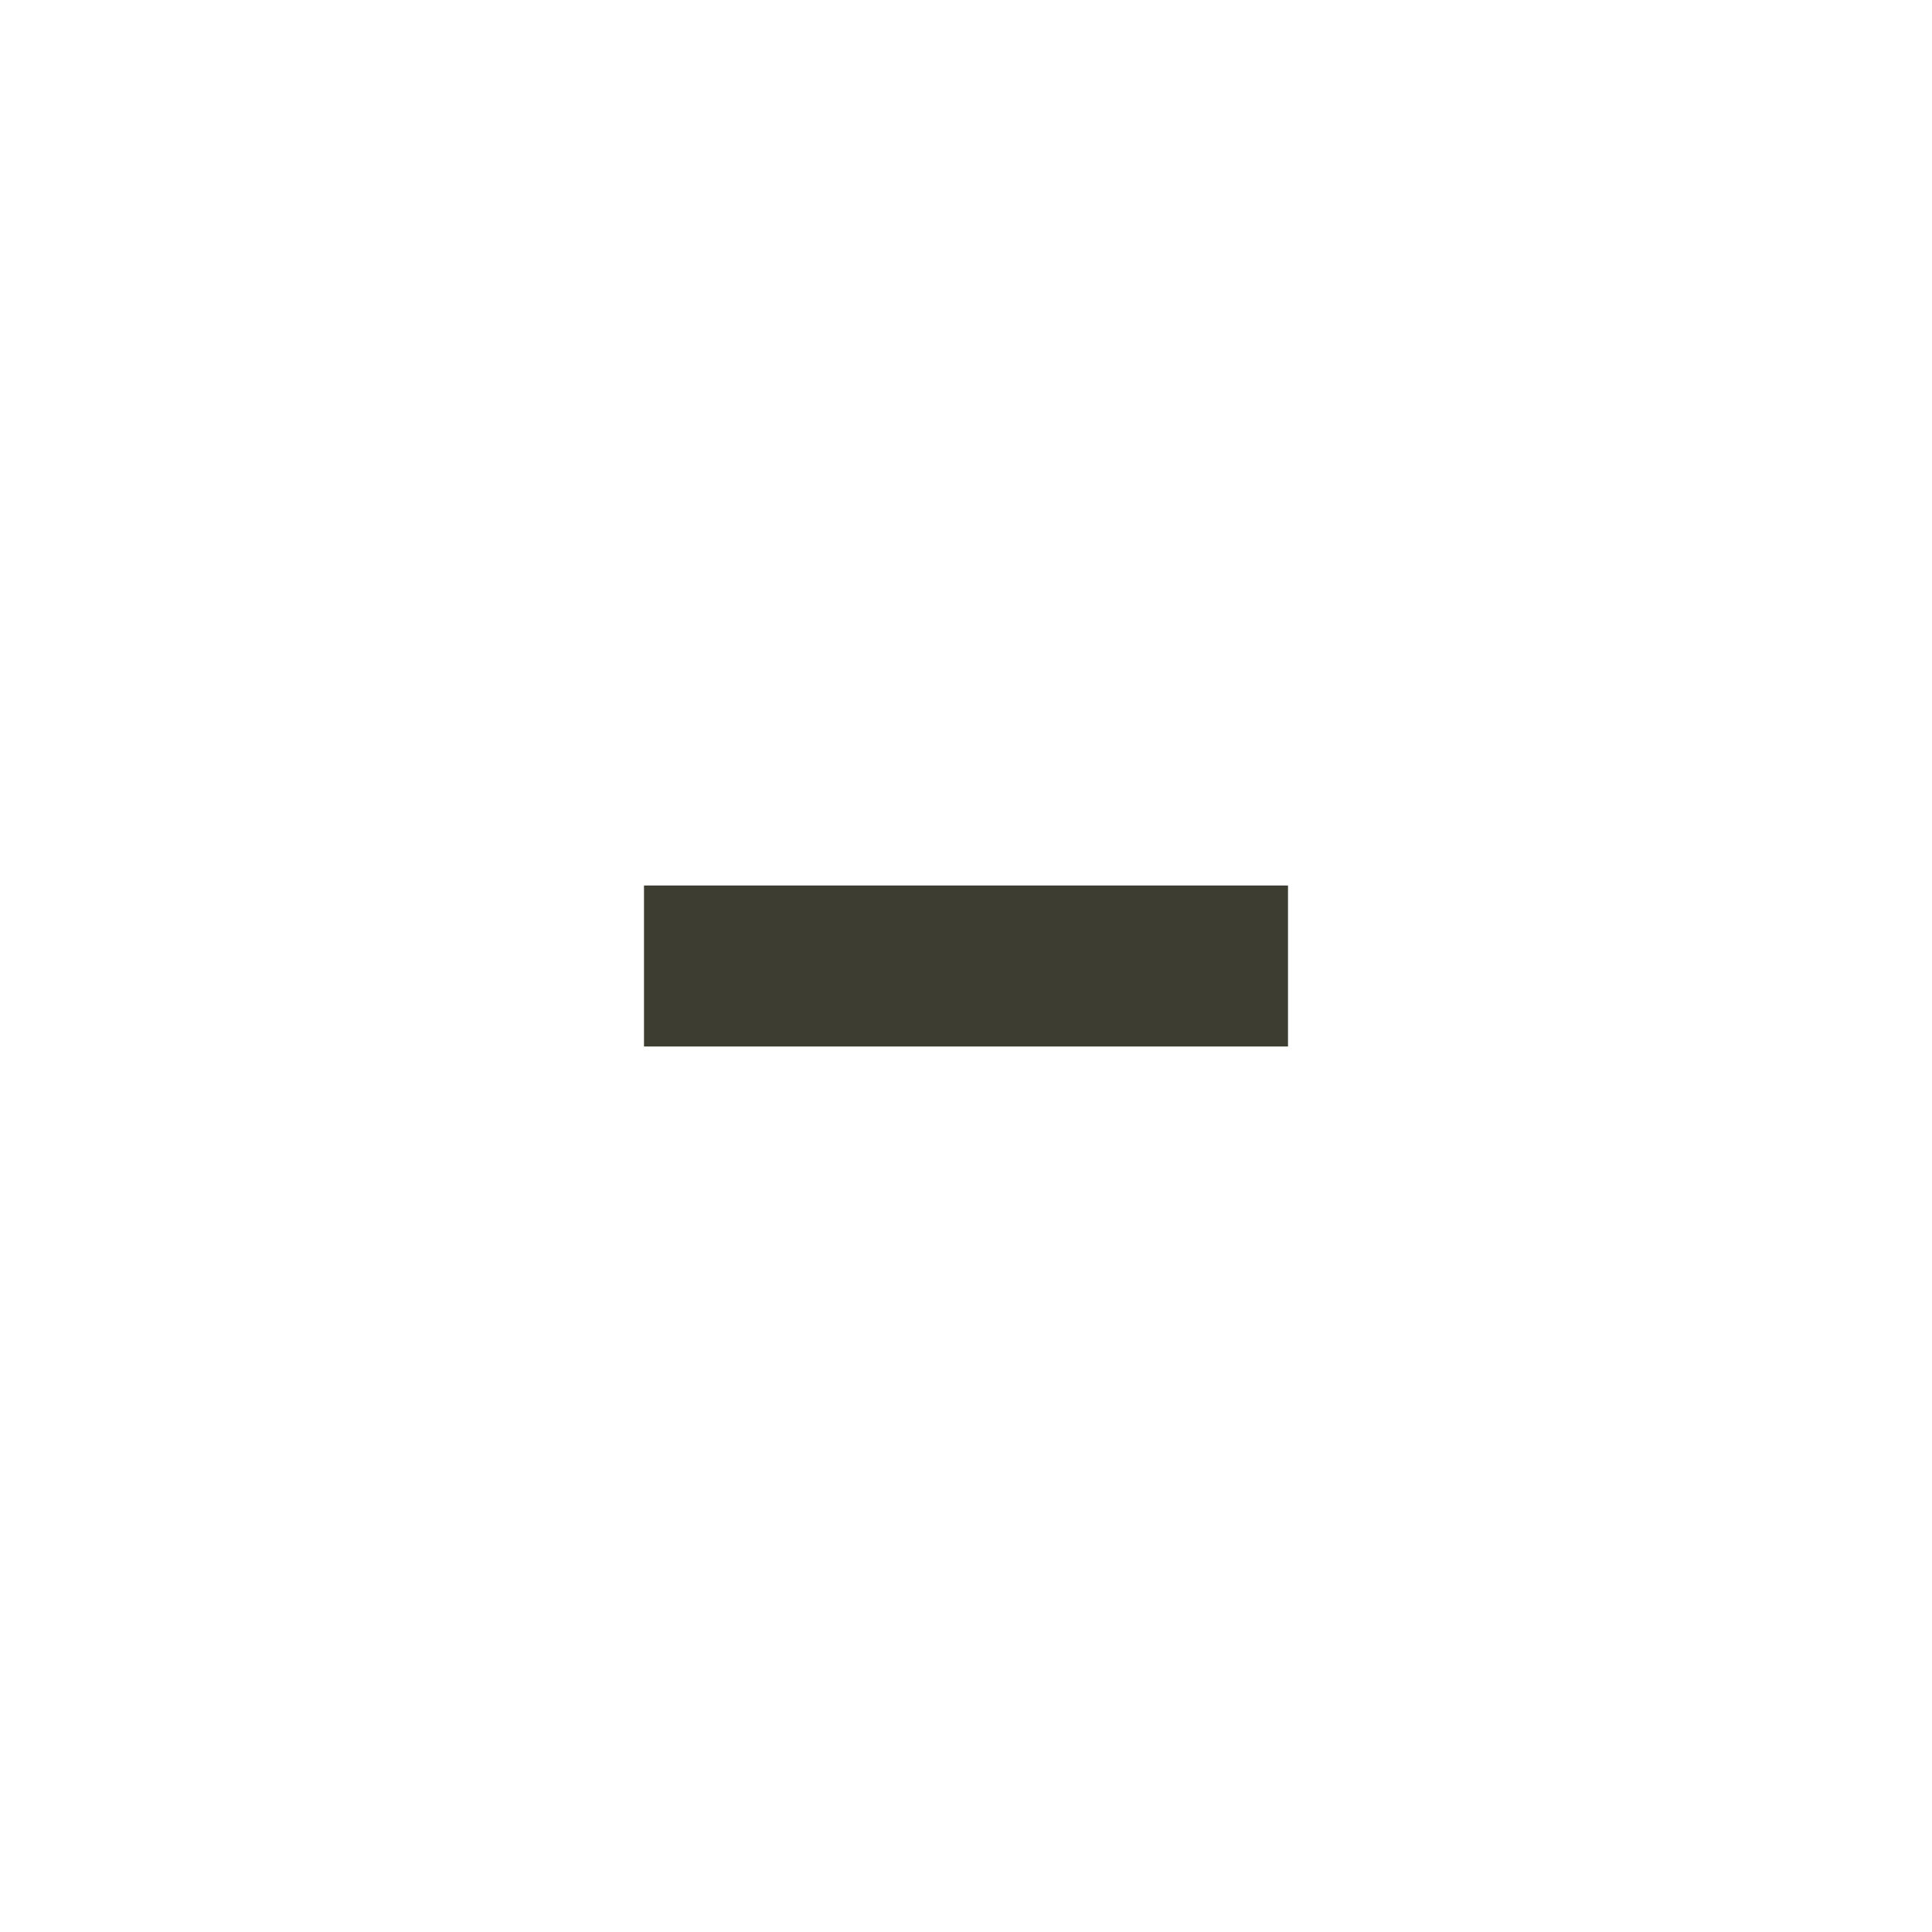
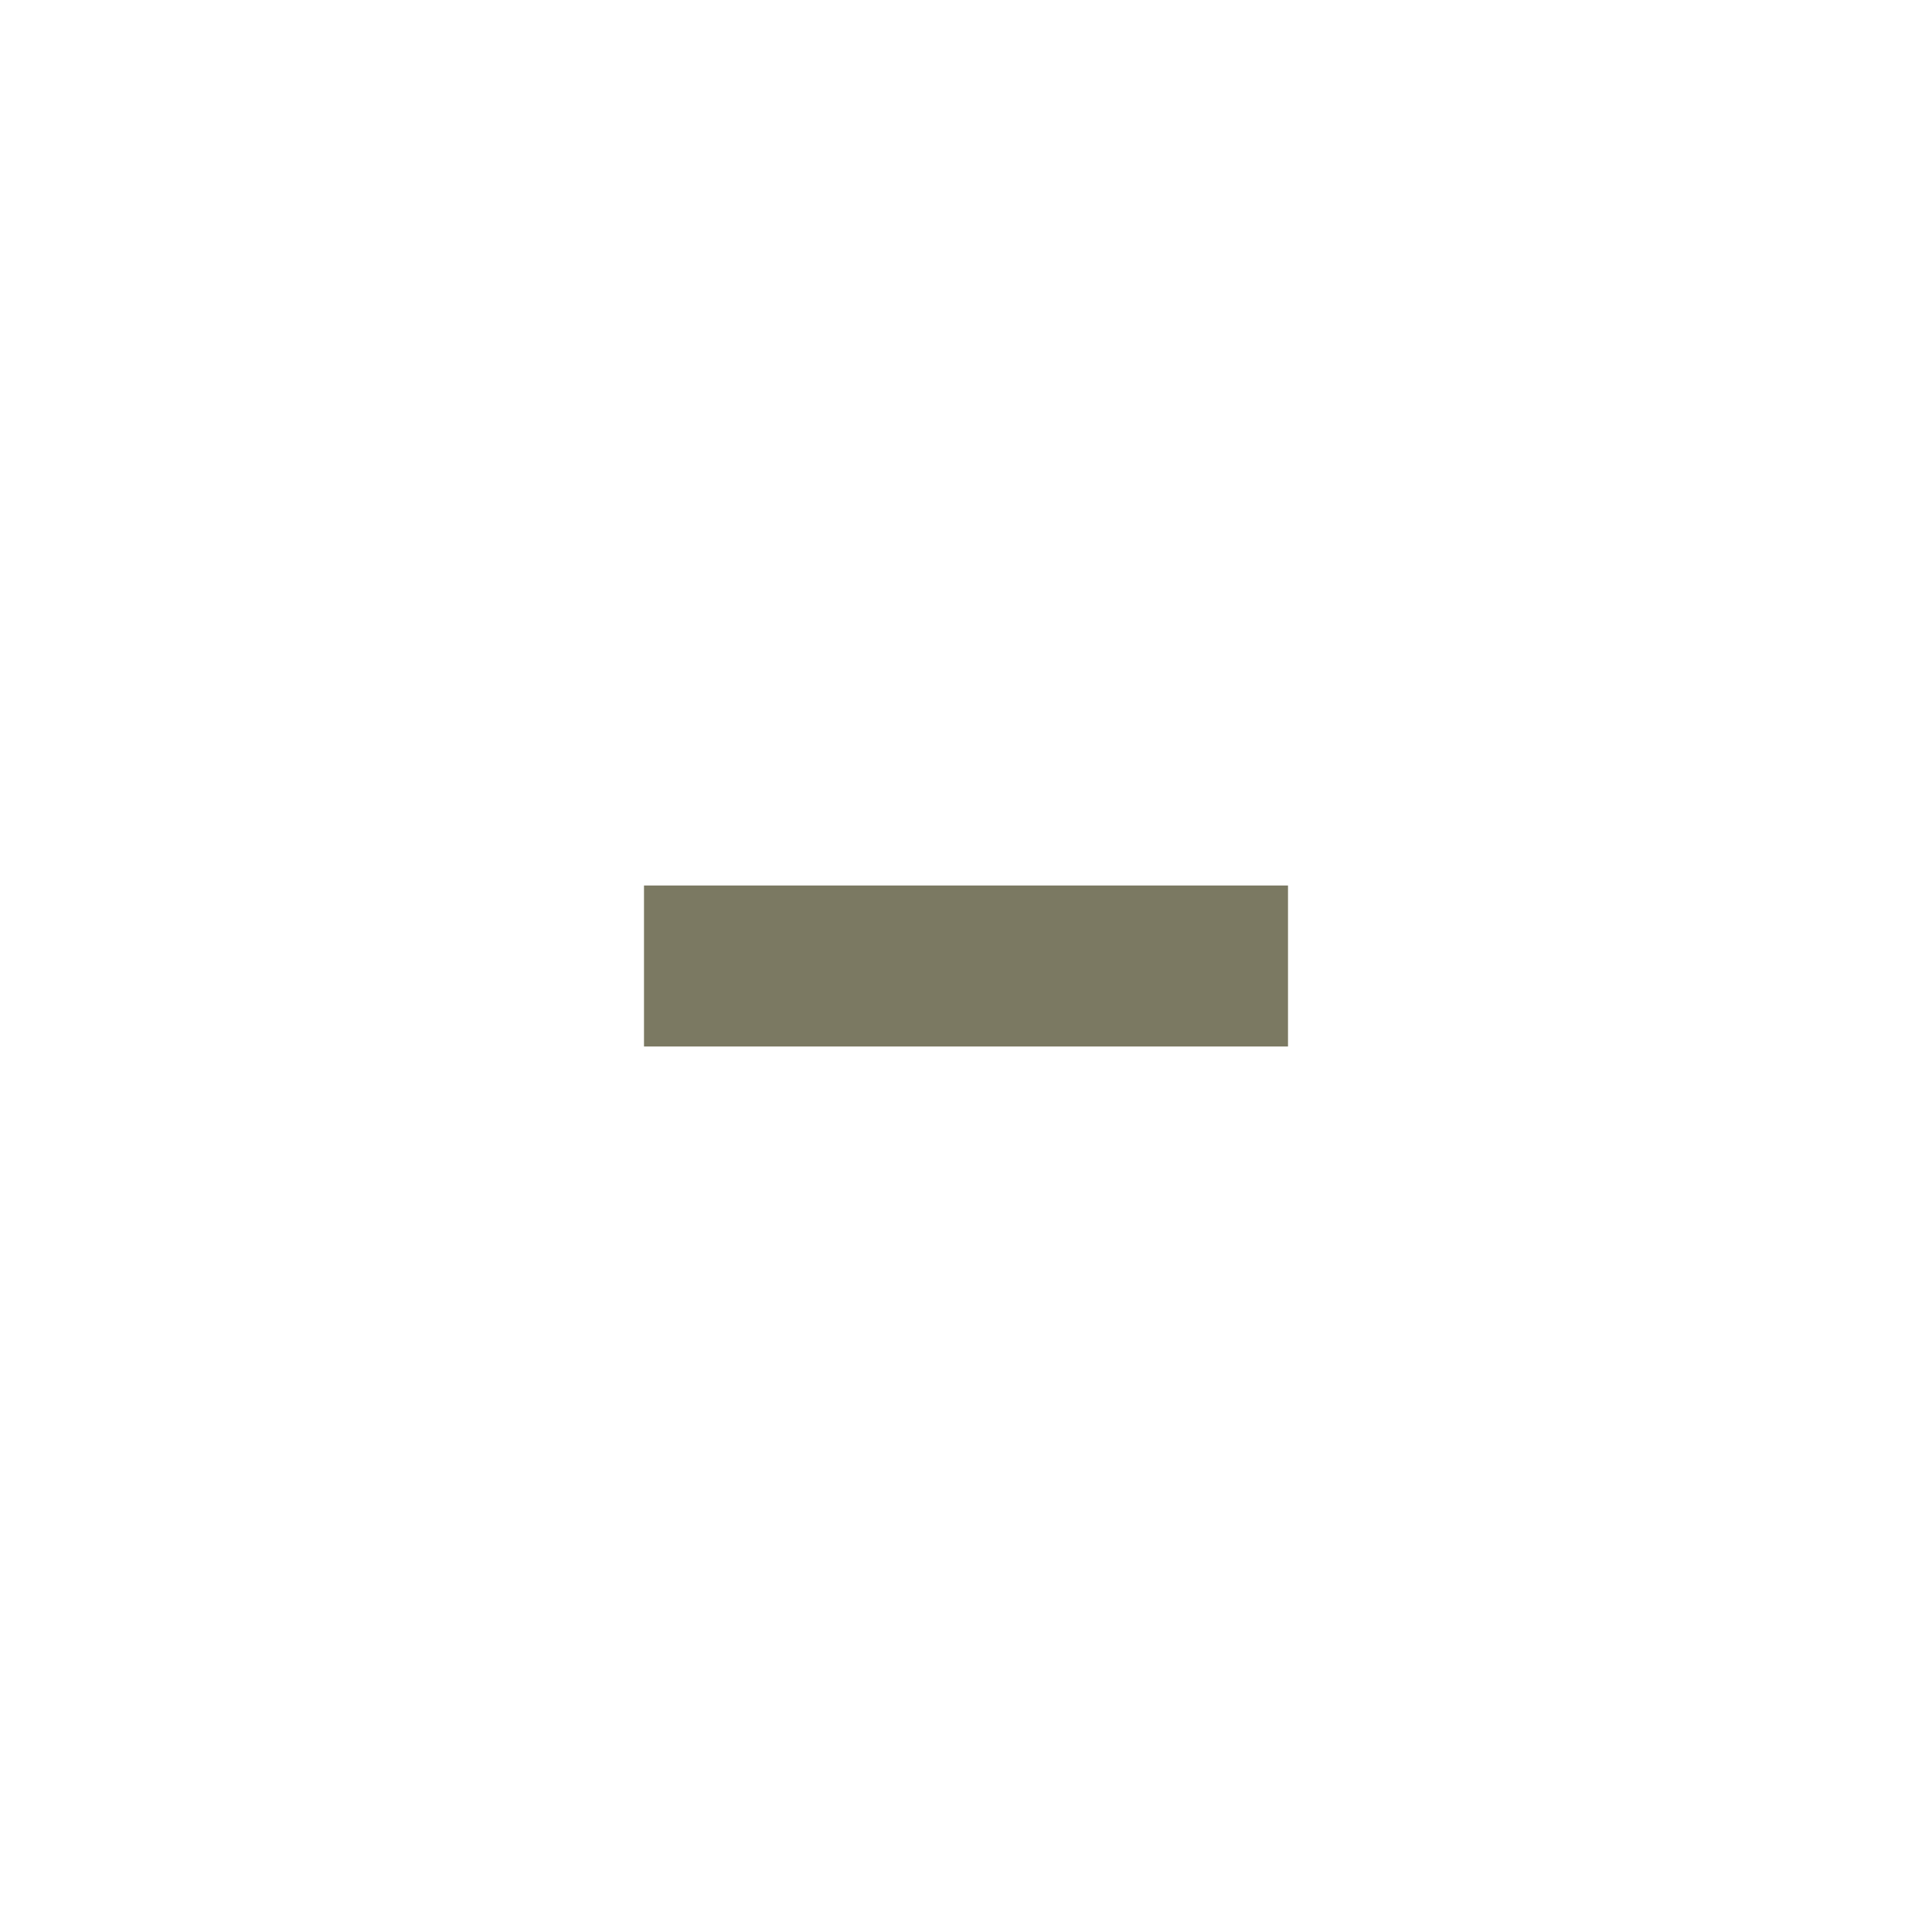
<svg xmlns="http://www.w3.org/2000/svg" version="1.1" x="0px" y="0px" width="24px" height="24px" viewBox="0 0 24 24" xml:space="preserve">
-   <rect x="8" y="11" fill="#3d3e31" width="8" height="2" />
+   <rect x="8" y="11" fill="#7b7962" width="8" height="2" />
</svg>
